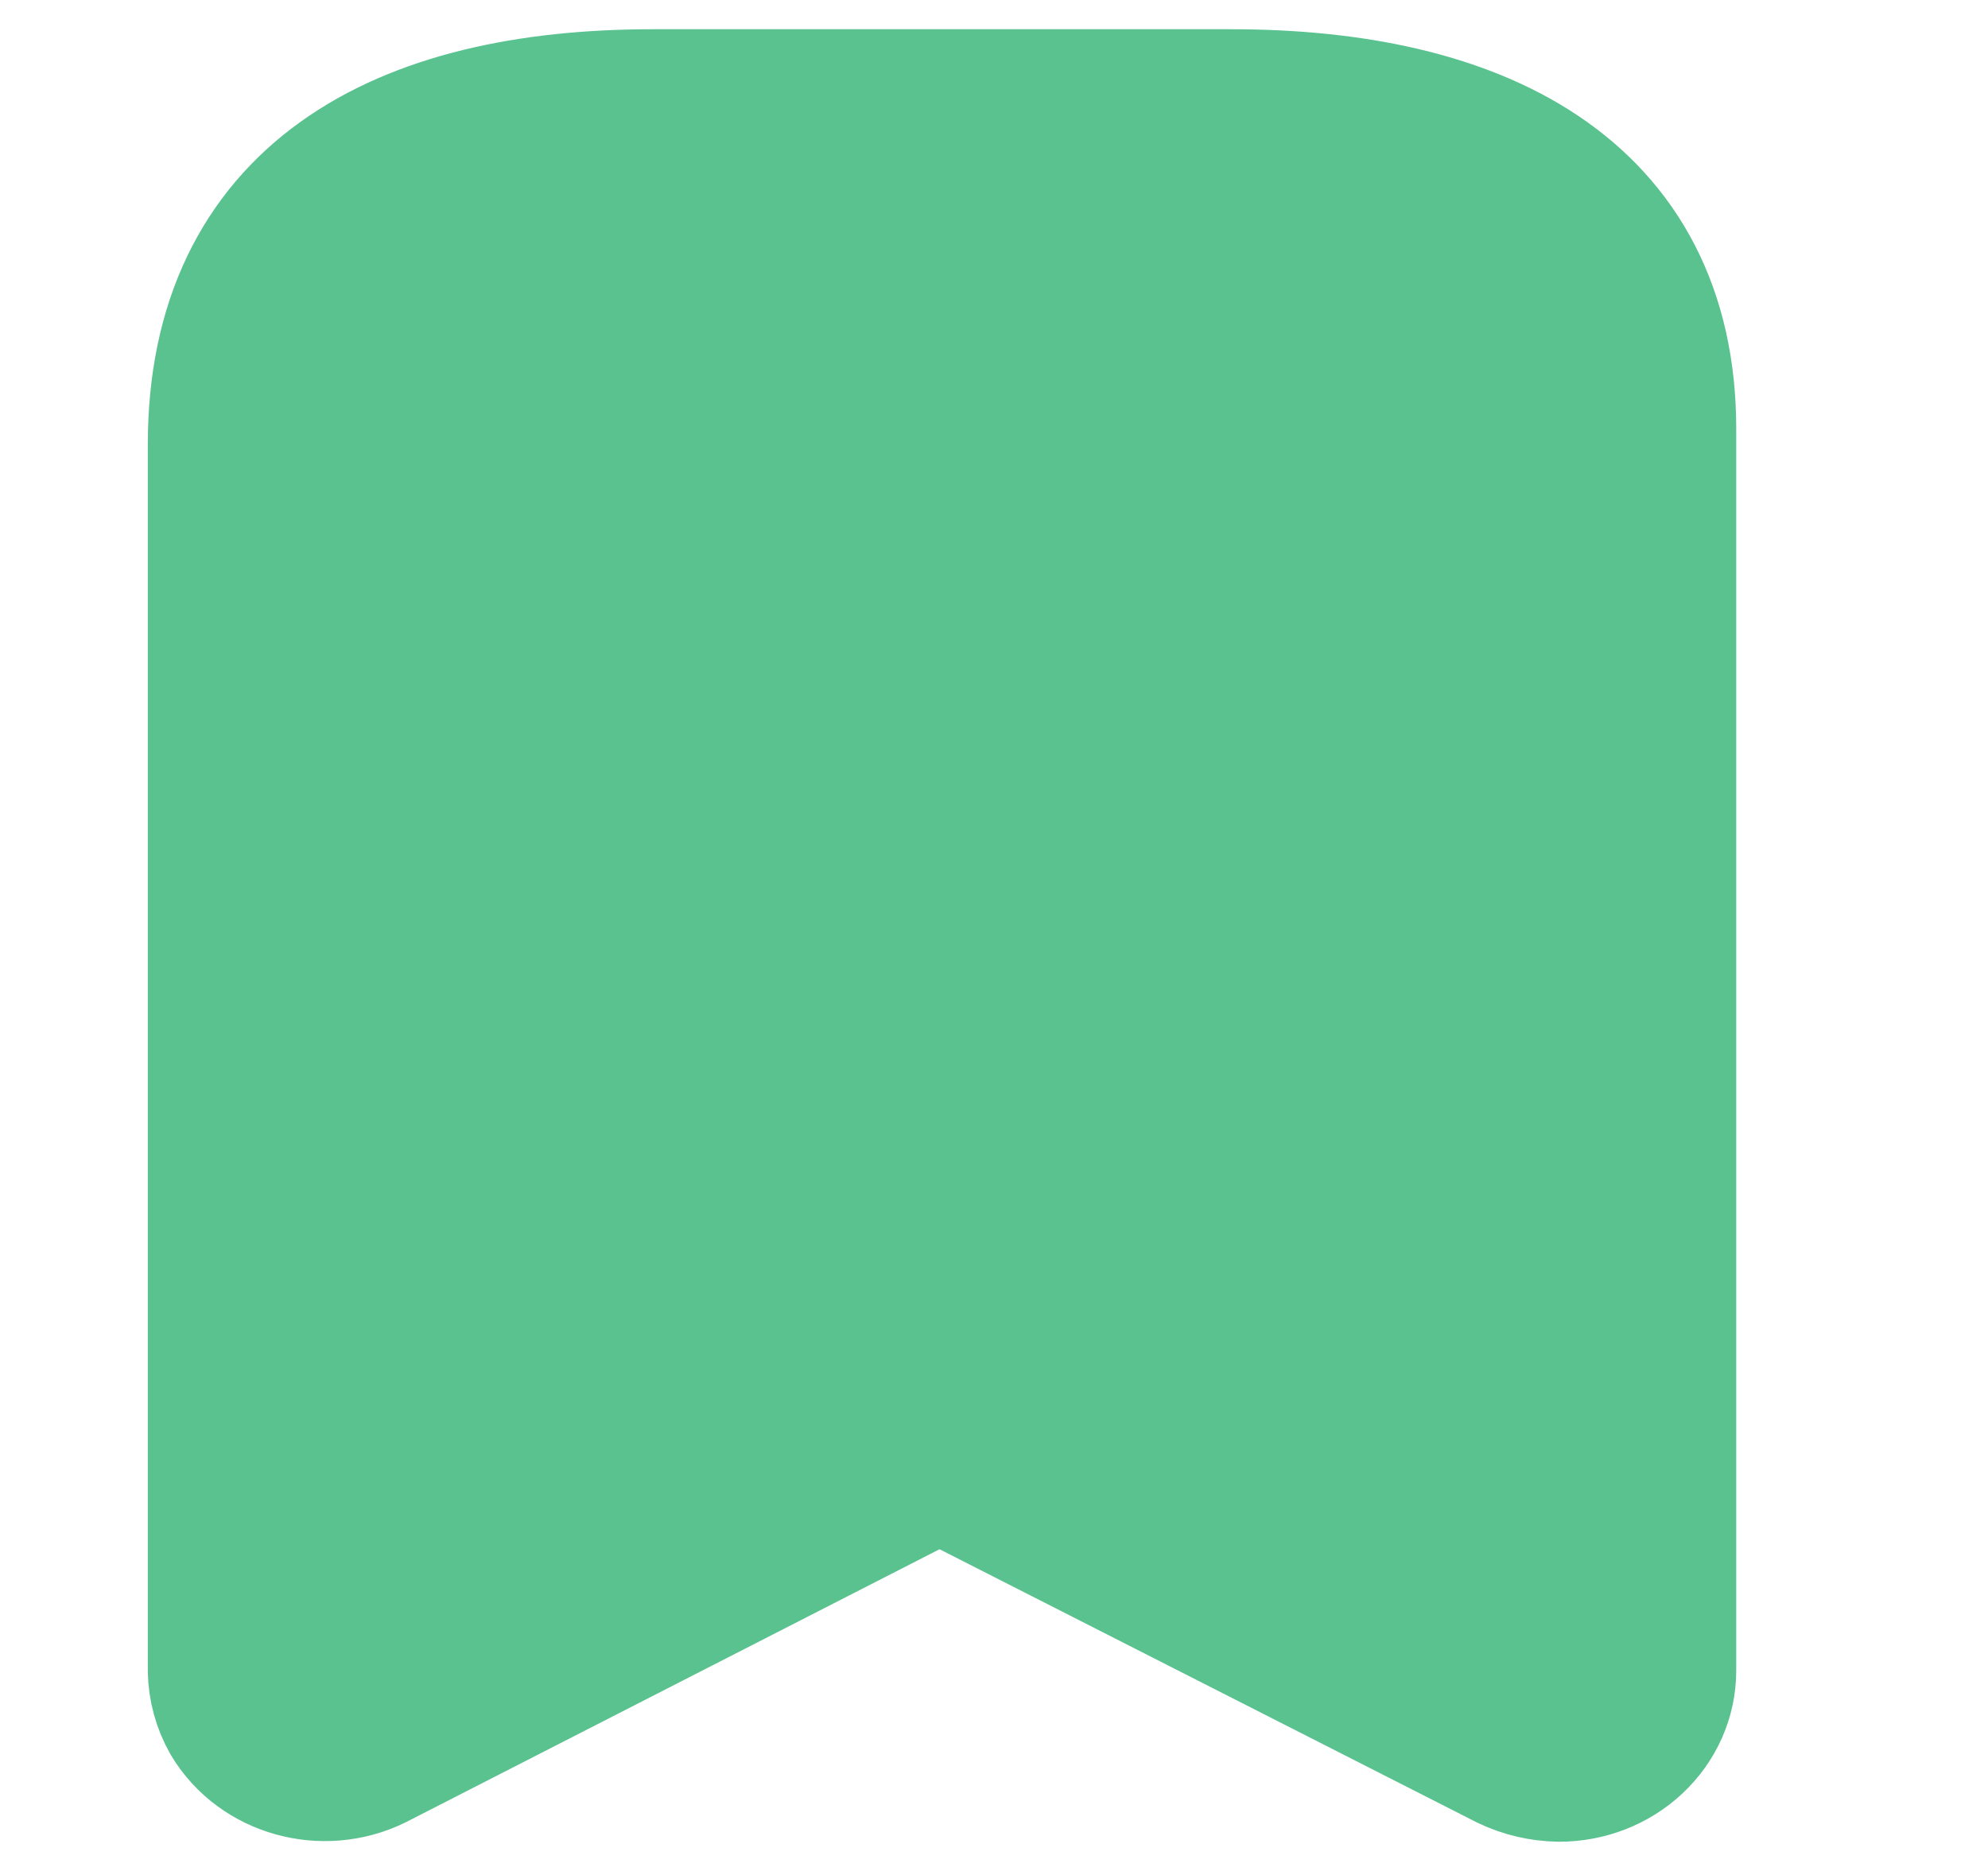
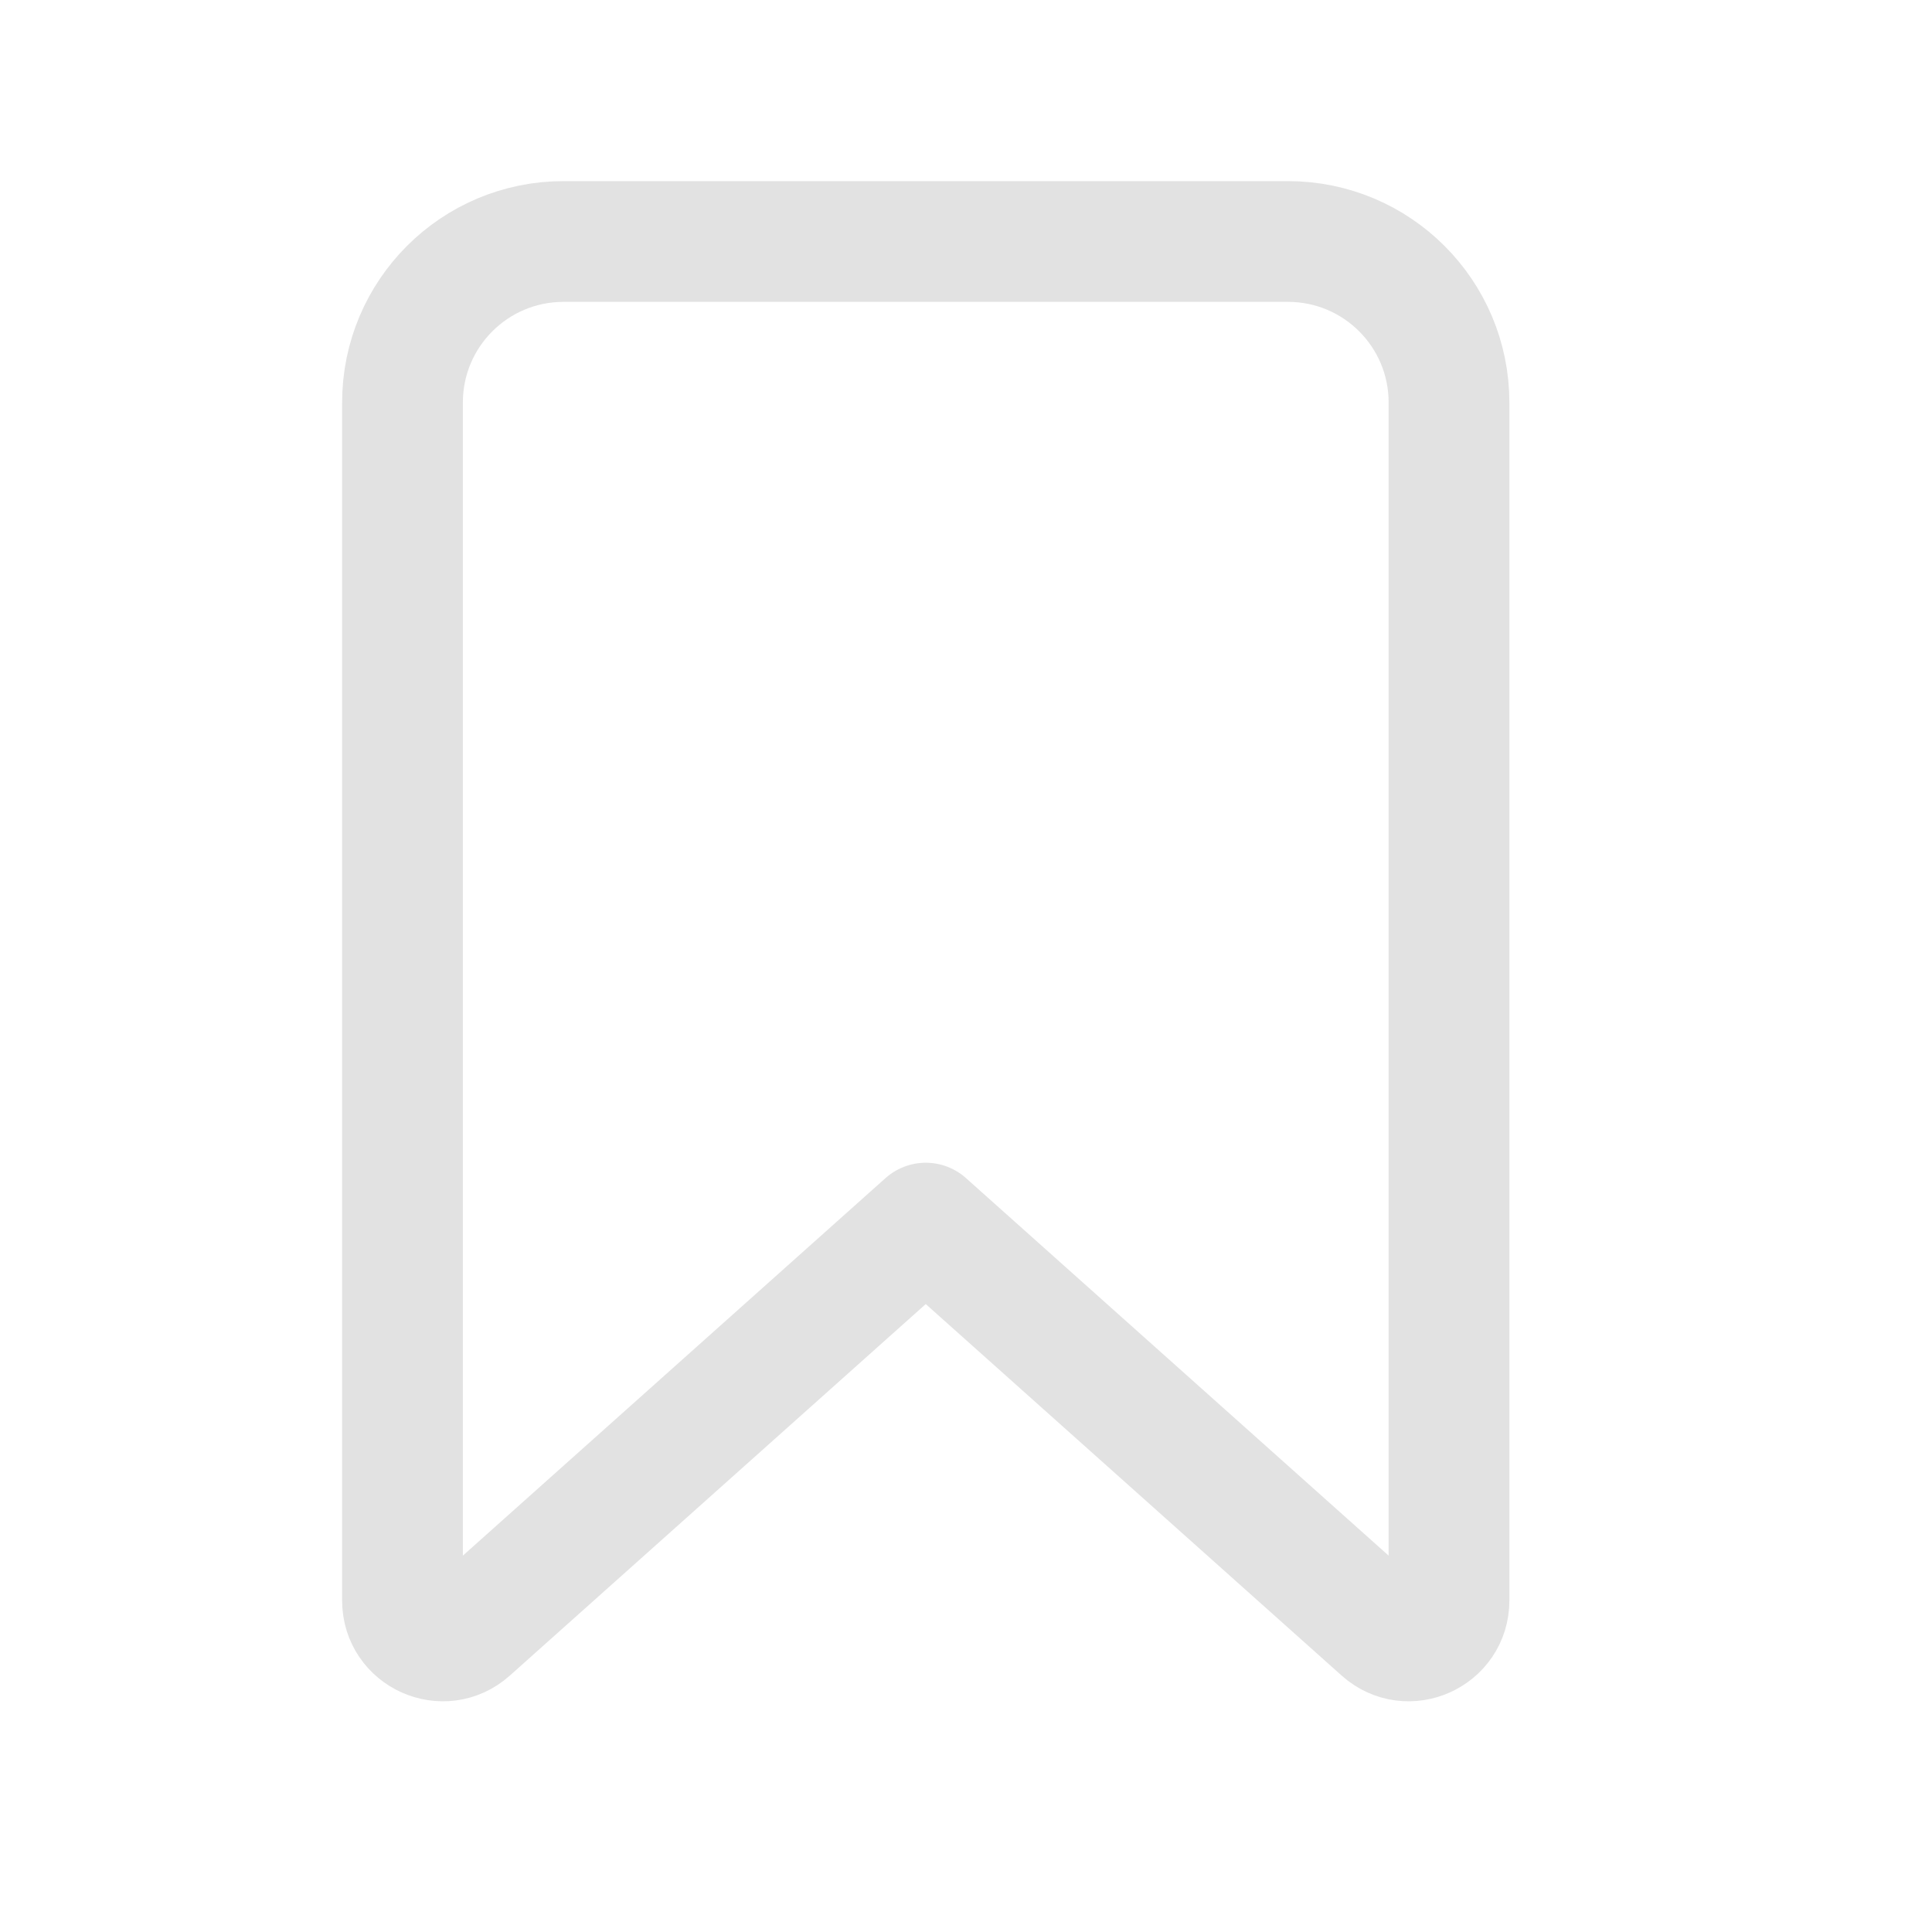
- <svg xmlns="http://www.w3.org/2000/svg" width="17" height="16" viewBox="0 0 17 16" fill="none">
-   <path fill-rule="evenodd" clip-rule="evenodd" d="M7.759 12.547L3.134 14.913C2.765 15.093 2.31 14.966 2.107 14.627C2.048 14.522 2.016 14.405 2.014 14.287V3.8C2.014 1.8 3.477 1 5.582 1H10.528C12.57 1 14.097 1.747 14.097 3.667V14.287C14.097 14.476 14.017 14.657 13.873 14.791C13.73 14.925 13.536 15 13.333 15C13.204 14.998 13.077 14.968 12.962 14.913L8.309 12.547C8.137 12.46 7.931 12.46 7.759 12.547Z" fill="#5AC28F" stroke="#5AC28F" stroke-width="1.5" stroke-linecap="round" stroke-linejoin="round" />
+ <svg xmlns="http://www.w3.org/2000/svg" width="24" height="24" viewBox="0 0 24 24" fill="none">
+   <g id="General">
+     <path id="Icon" d="M5 5C5 3.895 5.895 3 7 3H16C17.105 3 18 3.895 18 5V19.883C18 20.315 17.489 20.544 17.167 20.256L11.5 15.194L5.833 20.256C5.511 20.544 5 20.315 5 19.883V5Z" stroke="#E2E2E2" stroke-width="1.5" stroke-linecap="round" stroke-linejoin="round" />
+   </g>
</svg>
